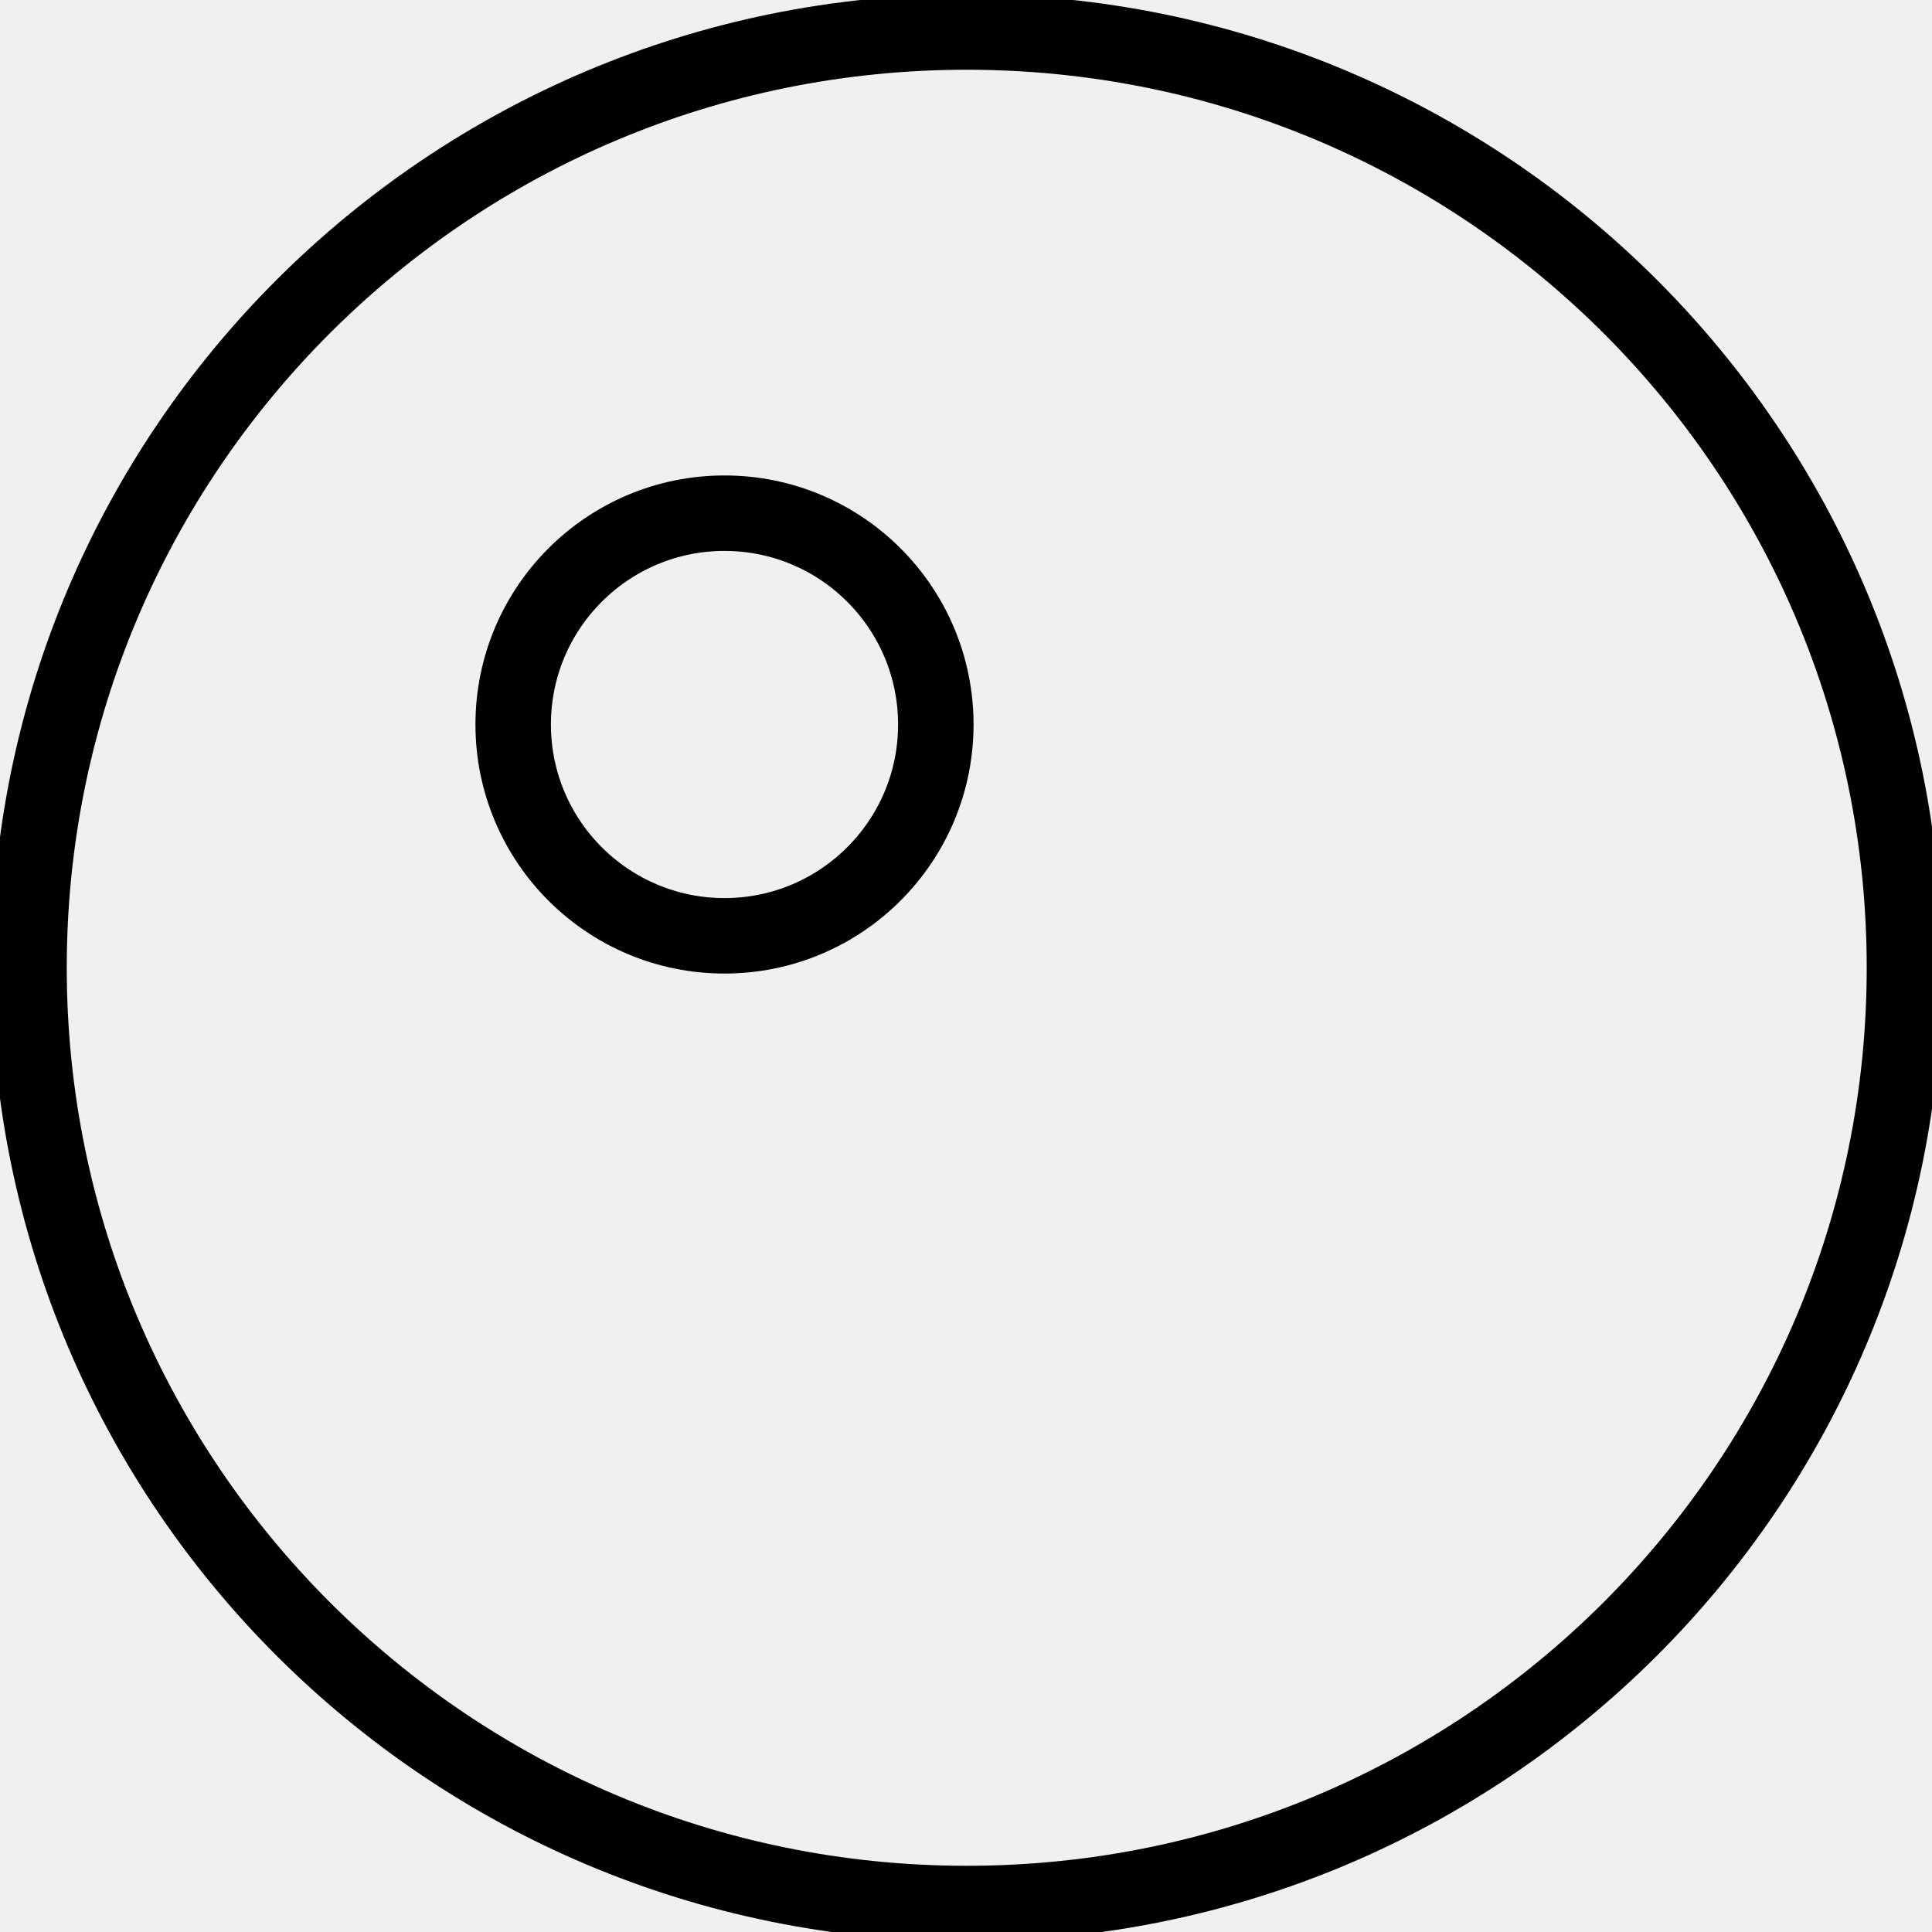
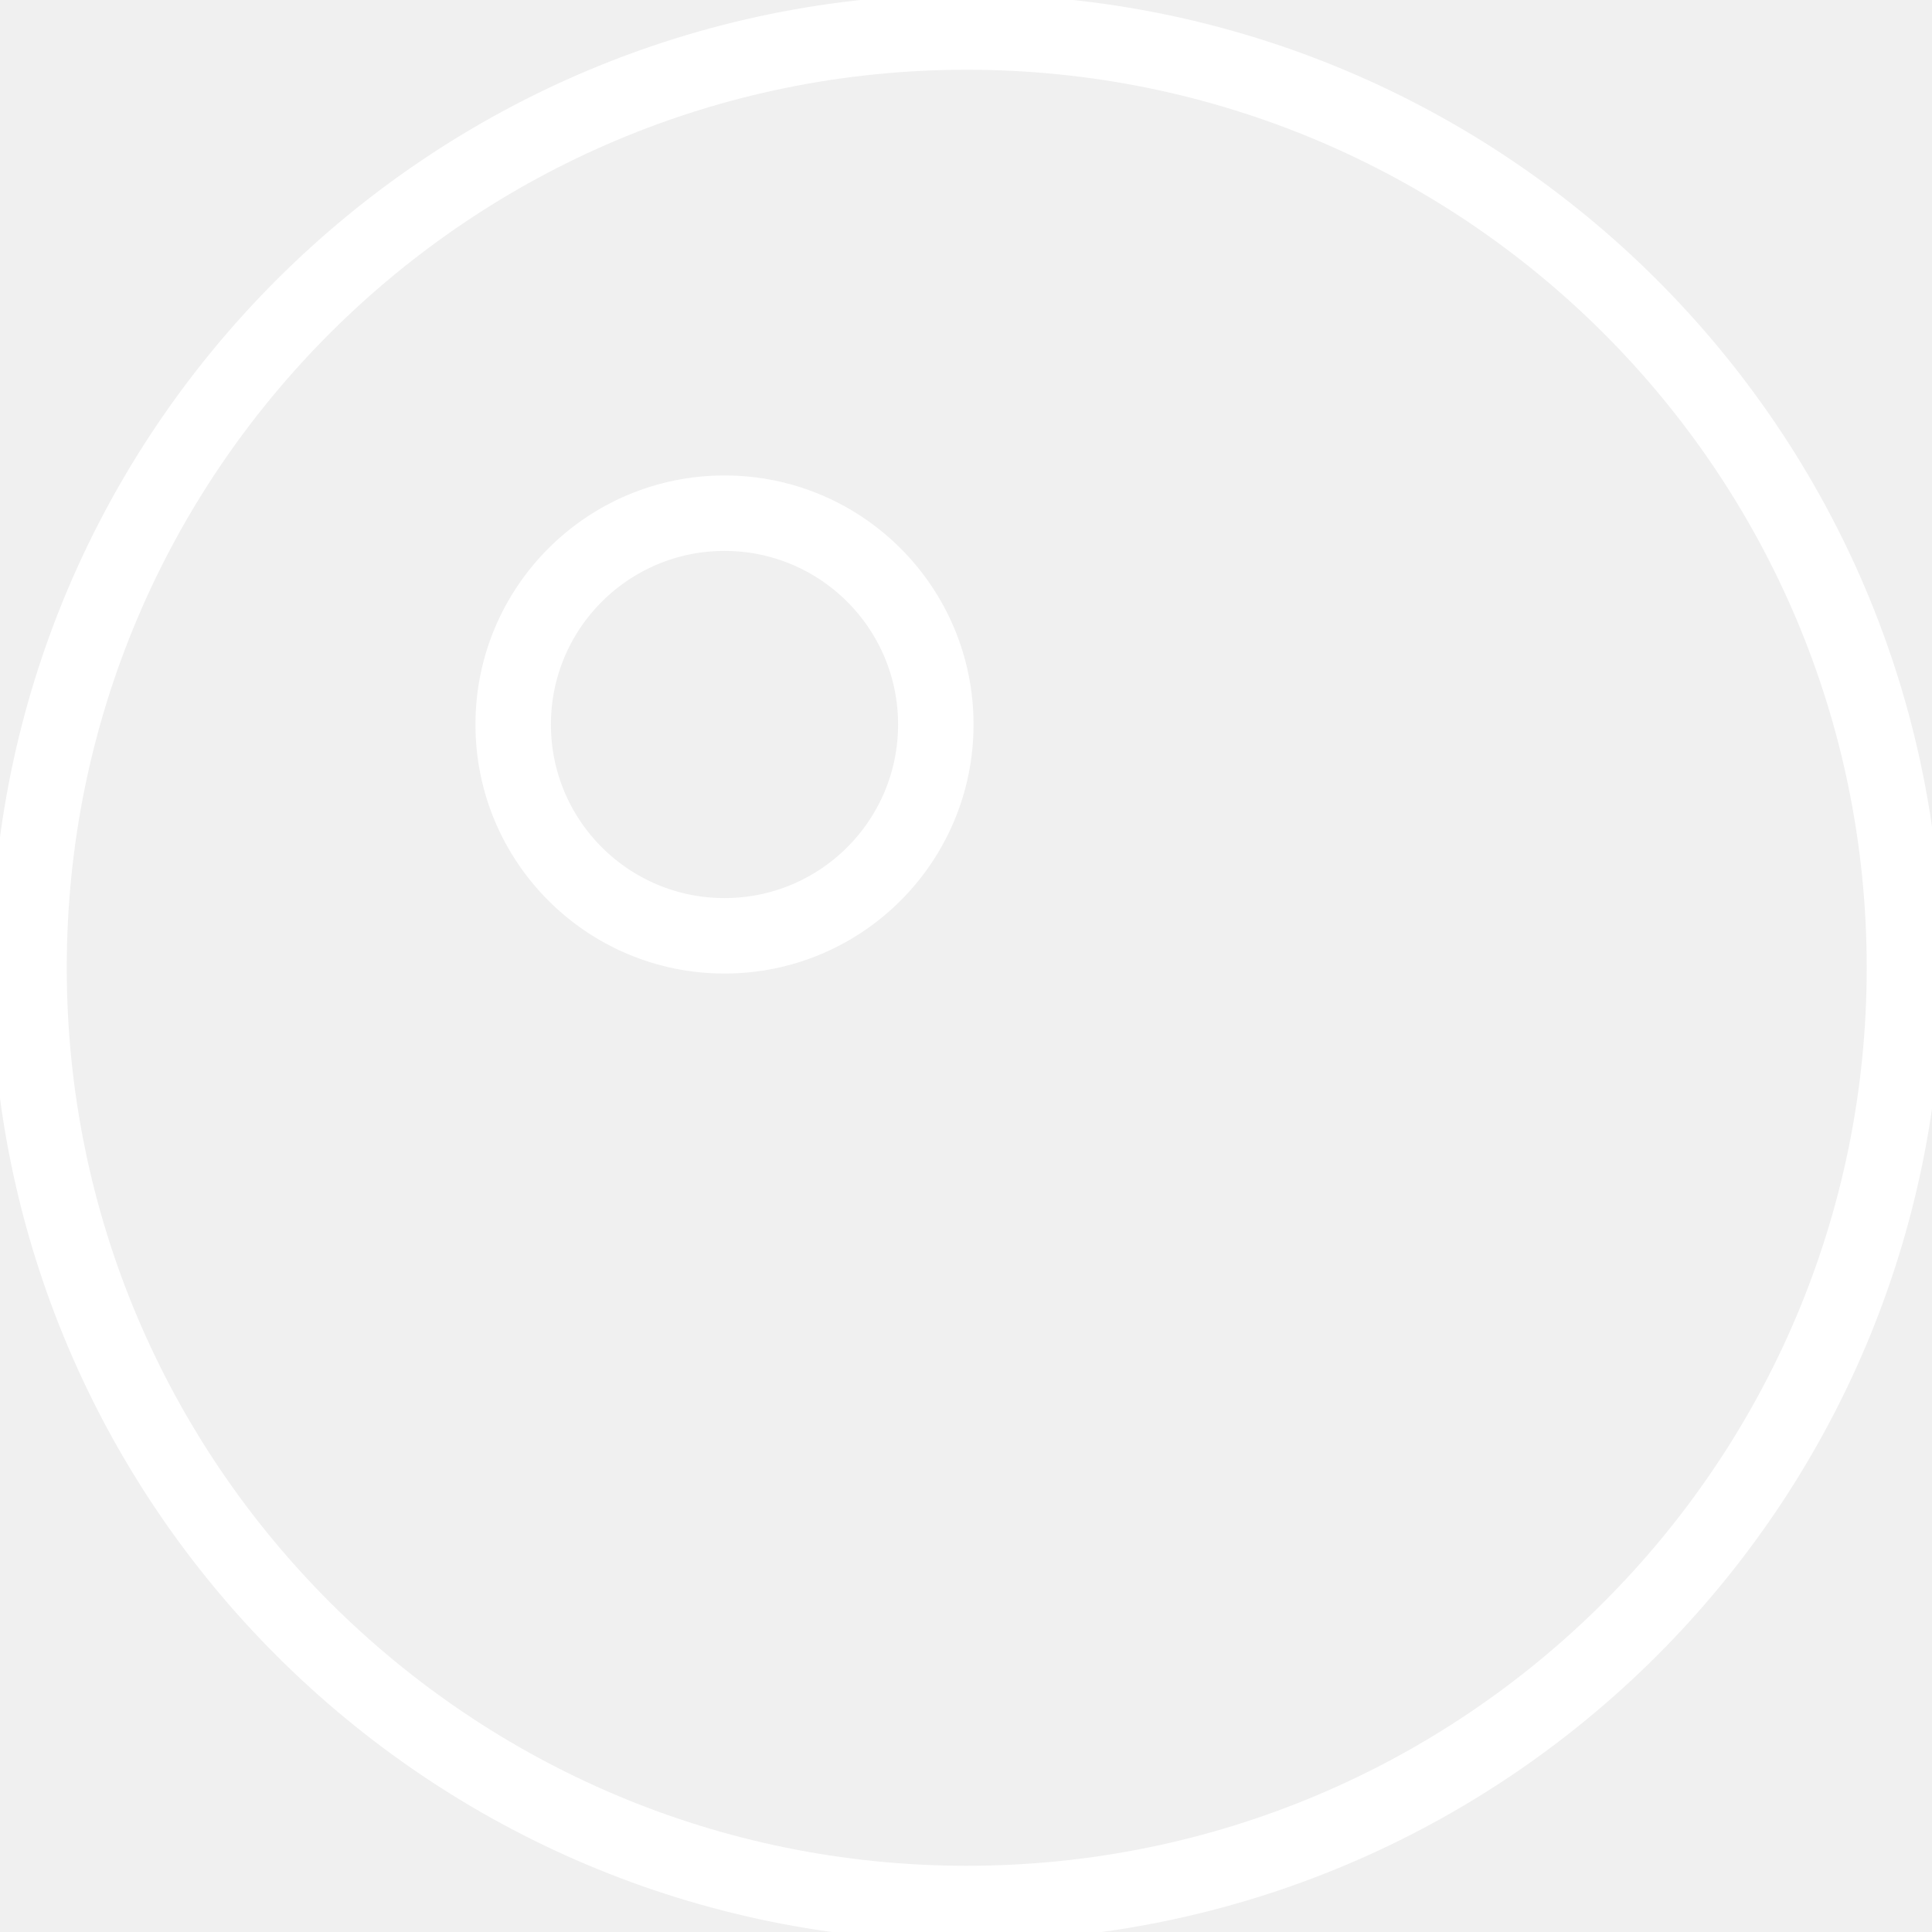
<svg xmlns="http://www.w3.org/2000/svg" width="128" height="128">
  <g>
    <rect fill="none" id="canvas_background" height="130" width="130" y="-1" x="-1" />
    <g display="none" overflow="visible" y="0" x="0" height="100%" width="100%" id="canvasGrid">
      <rect fill="url(#gridpattern)" stroke-width="0" y="0" x="0" height="100%" width="100%" />
    </g>
  </g>
  <g>
-     <ellipse stroke="#000000" ry="61.996" rx="62.126" id="svg_1" cy="64.117" cx="64.049" stroke-width="5" fill="none" />
-     <ellipse ry="14" rx="14" id="svg_3" cy="48" cx="48" stroke-width="5" stroke="#000000" fill="none" />
+     <ellipse stroke="#FFF" ry="61.996" rx="62.126" id="svg_1" cy="64.117" cx="64.049" stroke-width="5" fill="none" />
+     <ellipse ry="14" rx="14" id="svg_3" cy="48" cx="48" stroke-width="5" stroke="#FFF" fill="none" />
  </g>
</svg>
